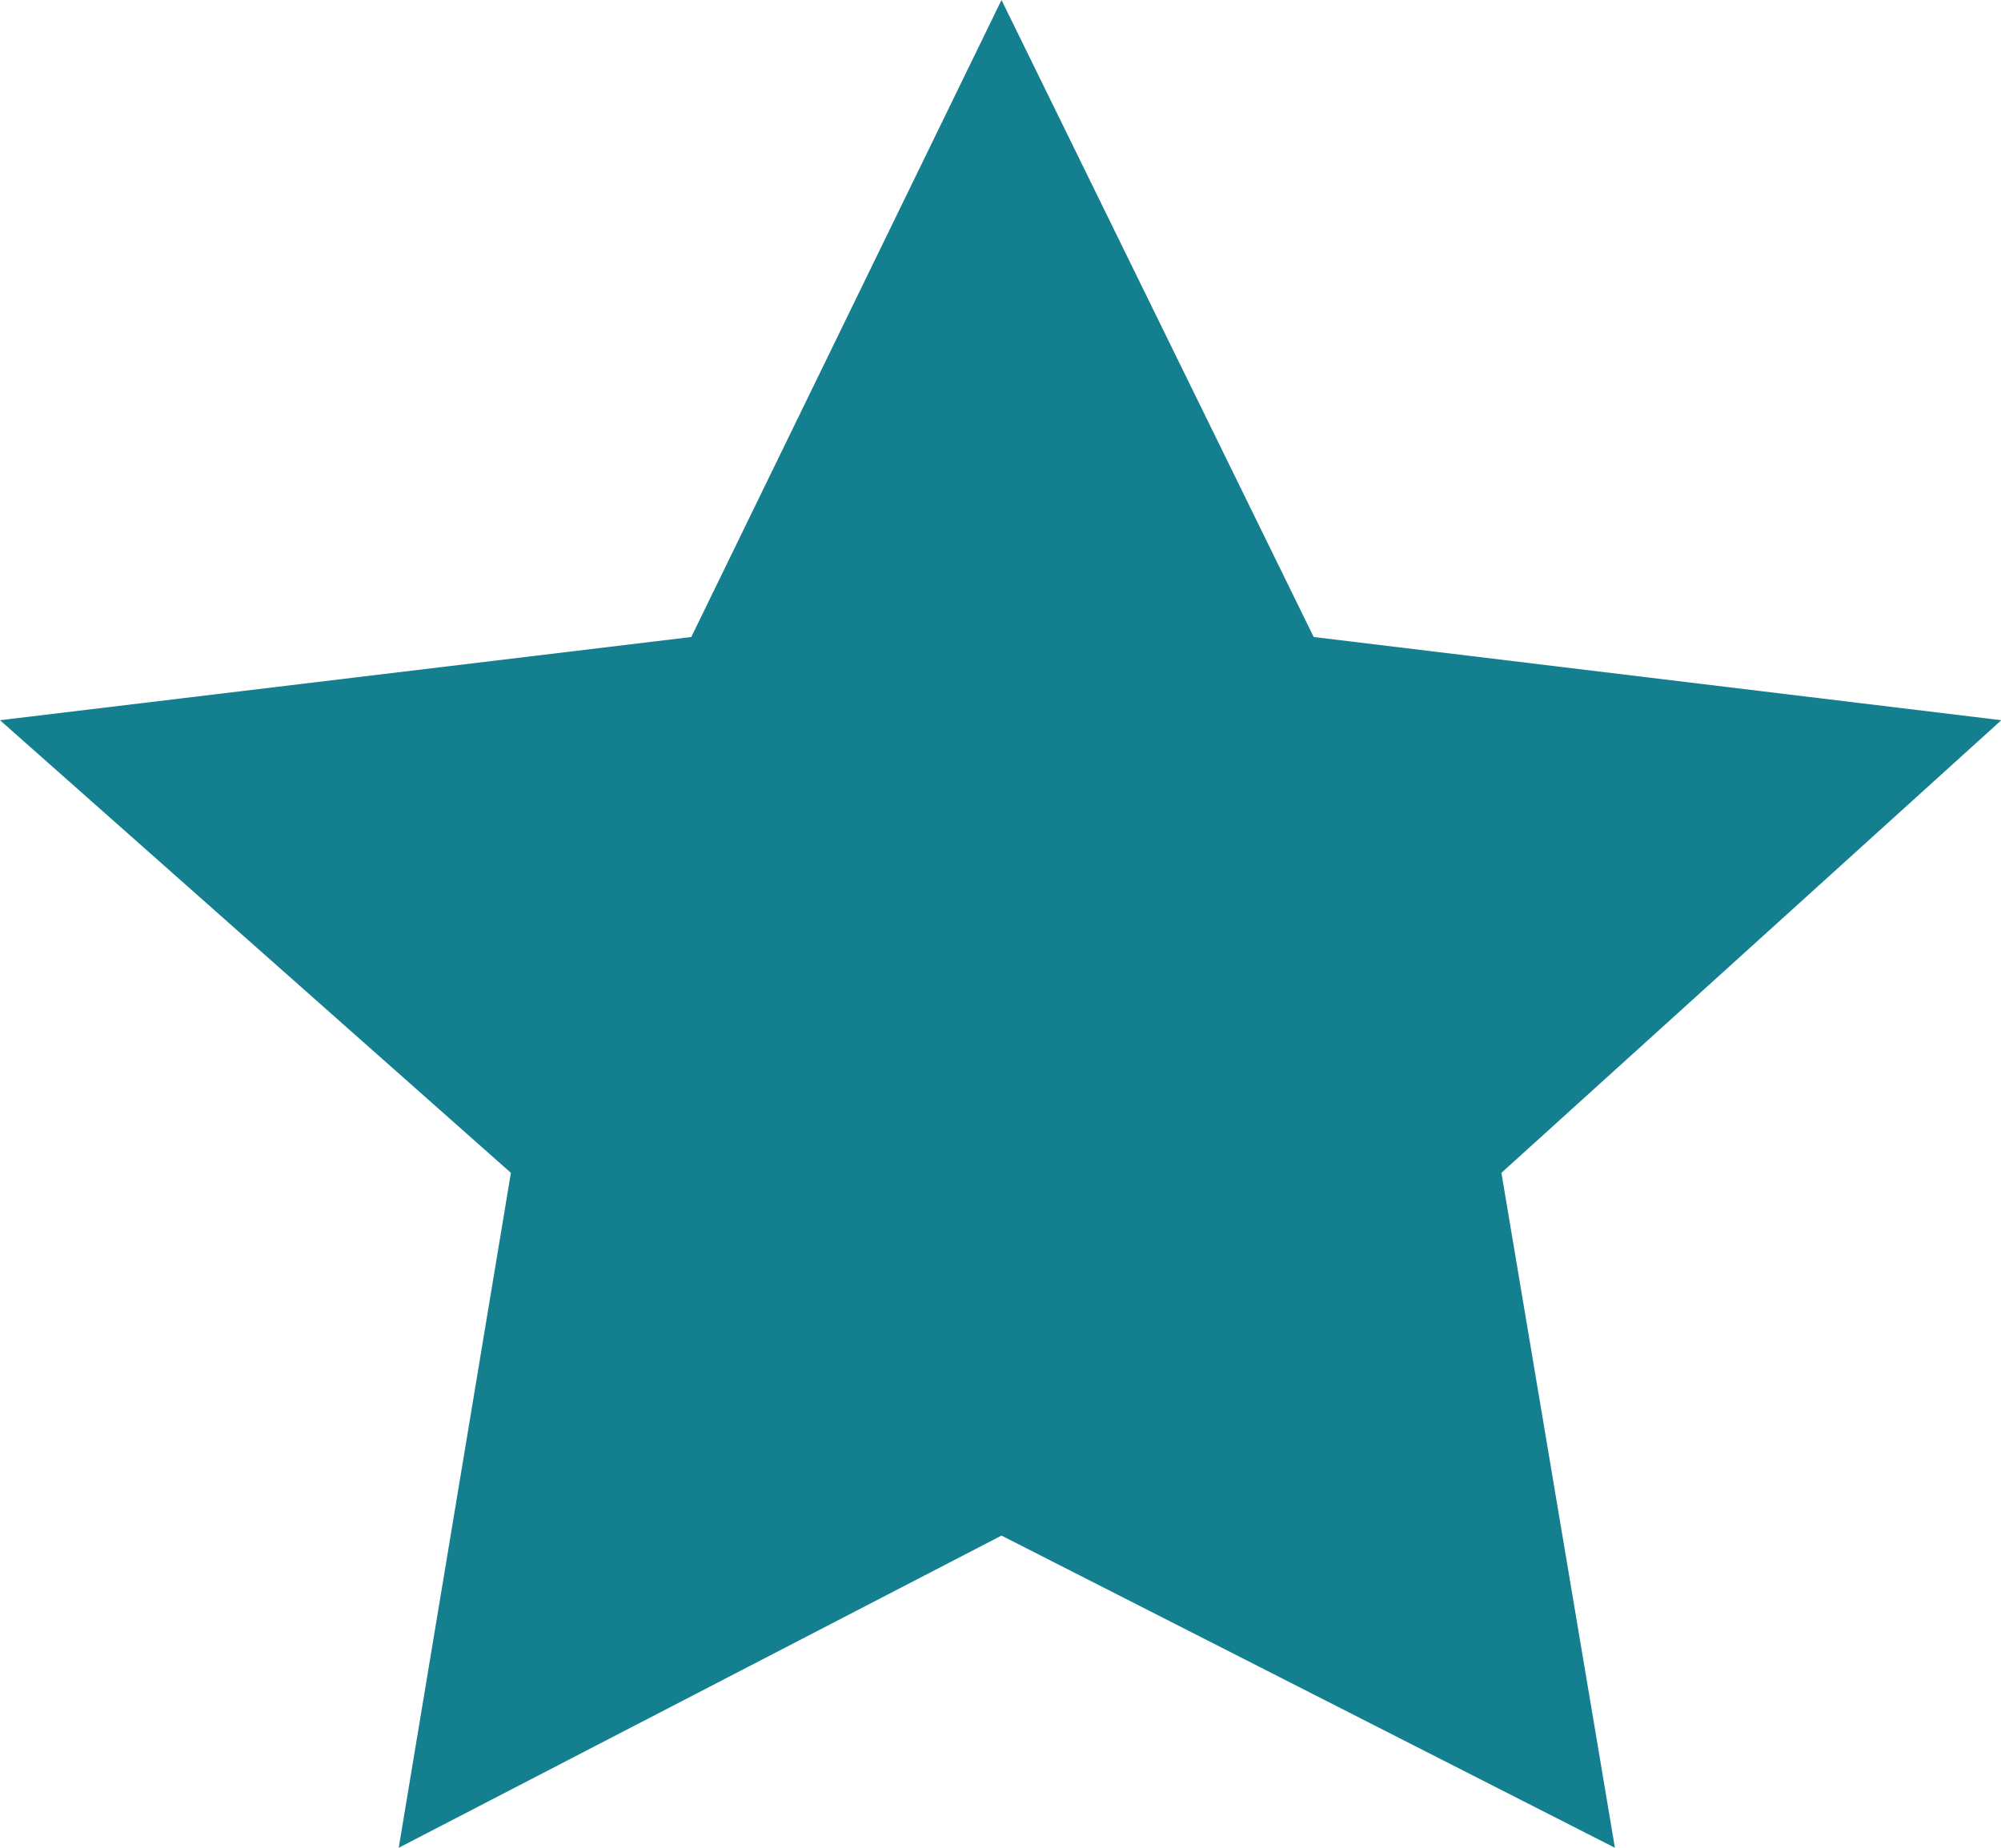
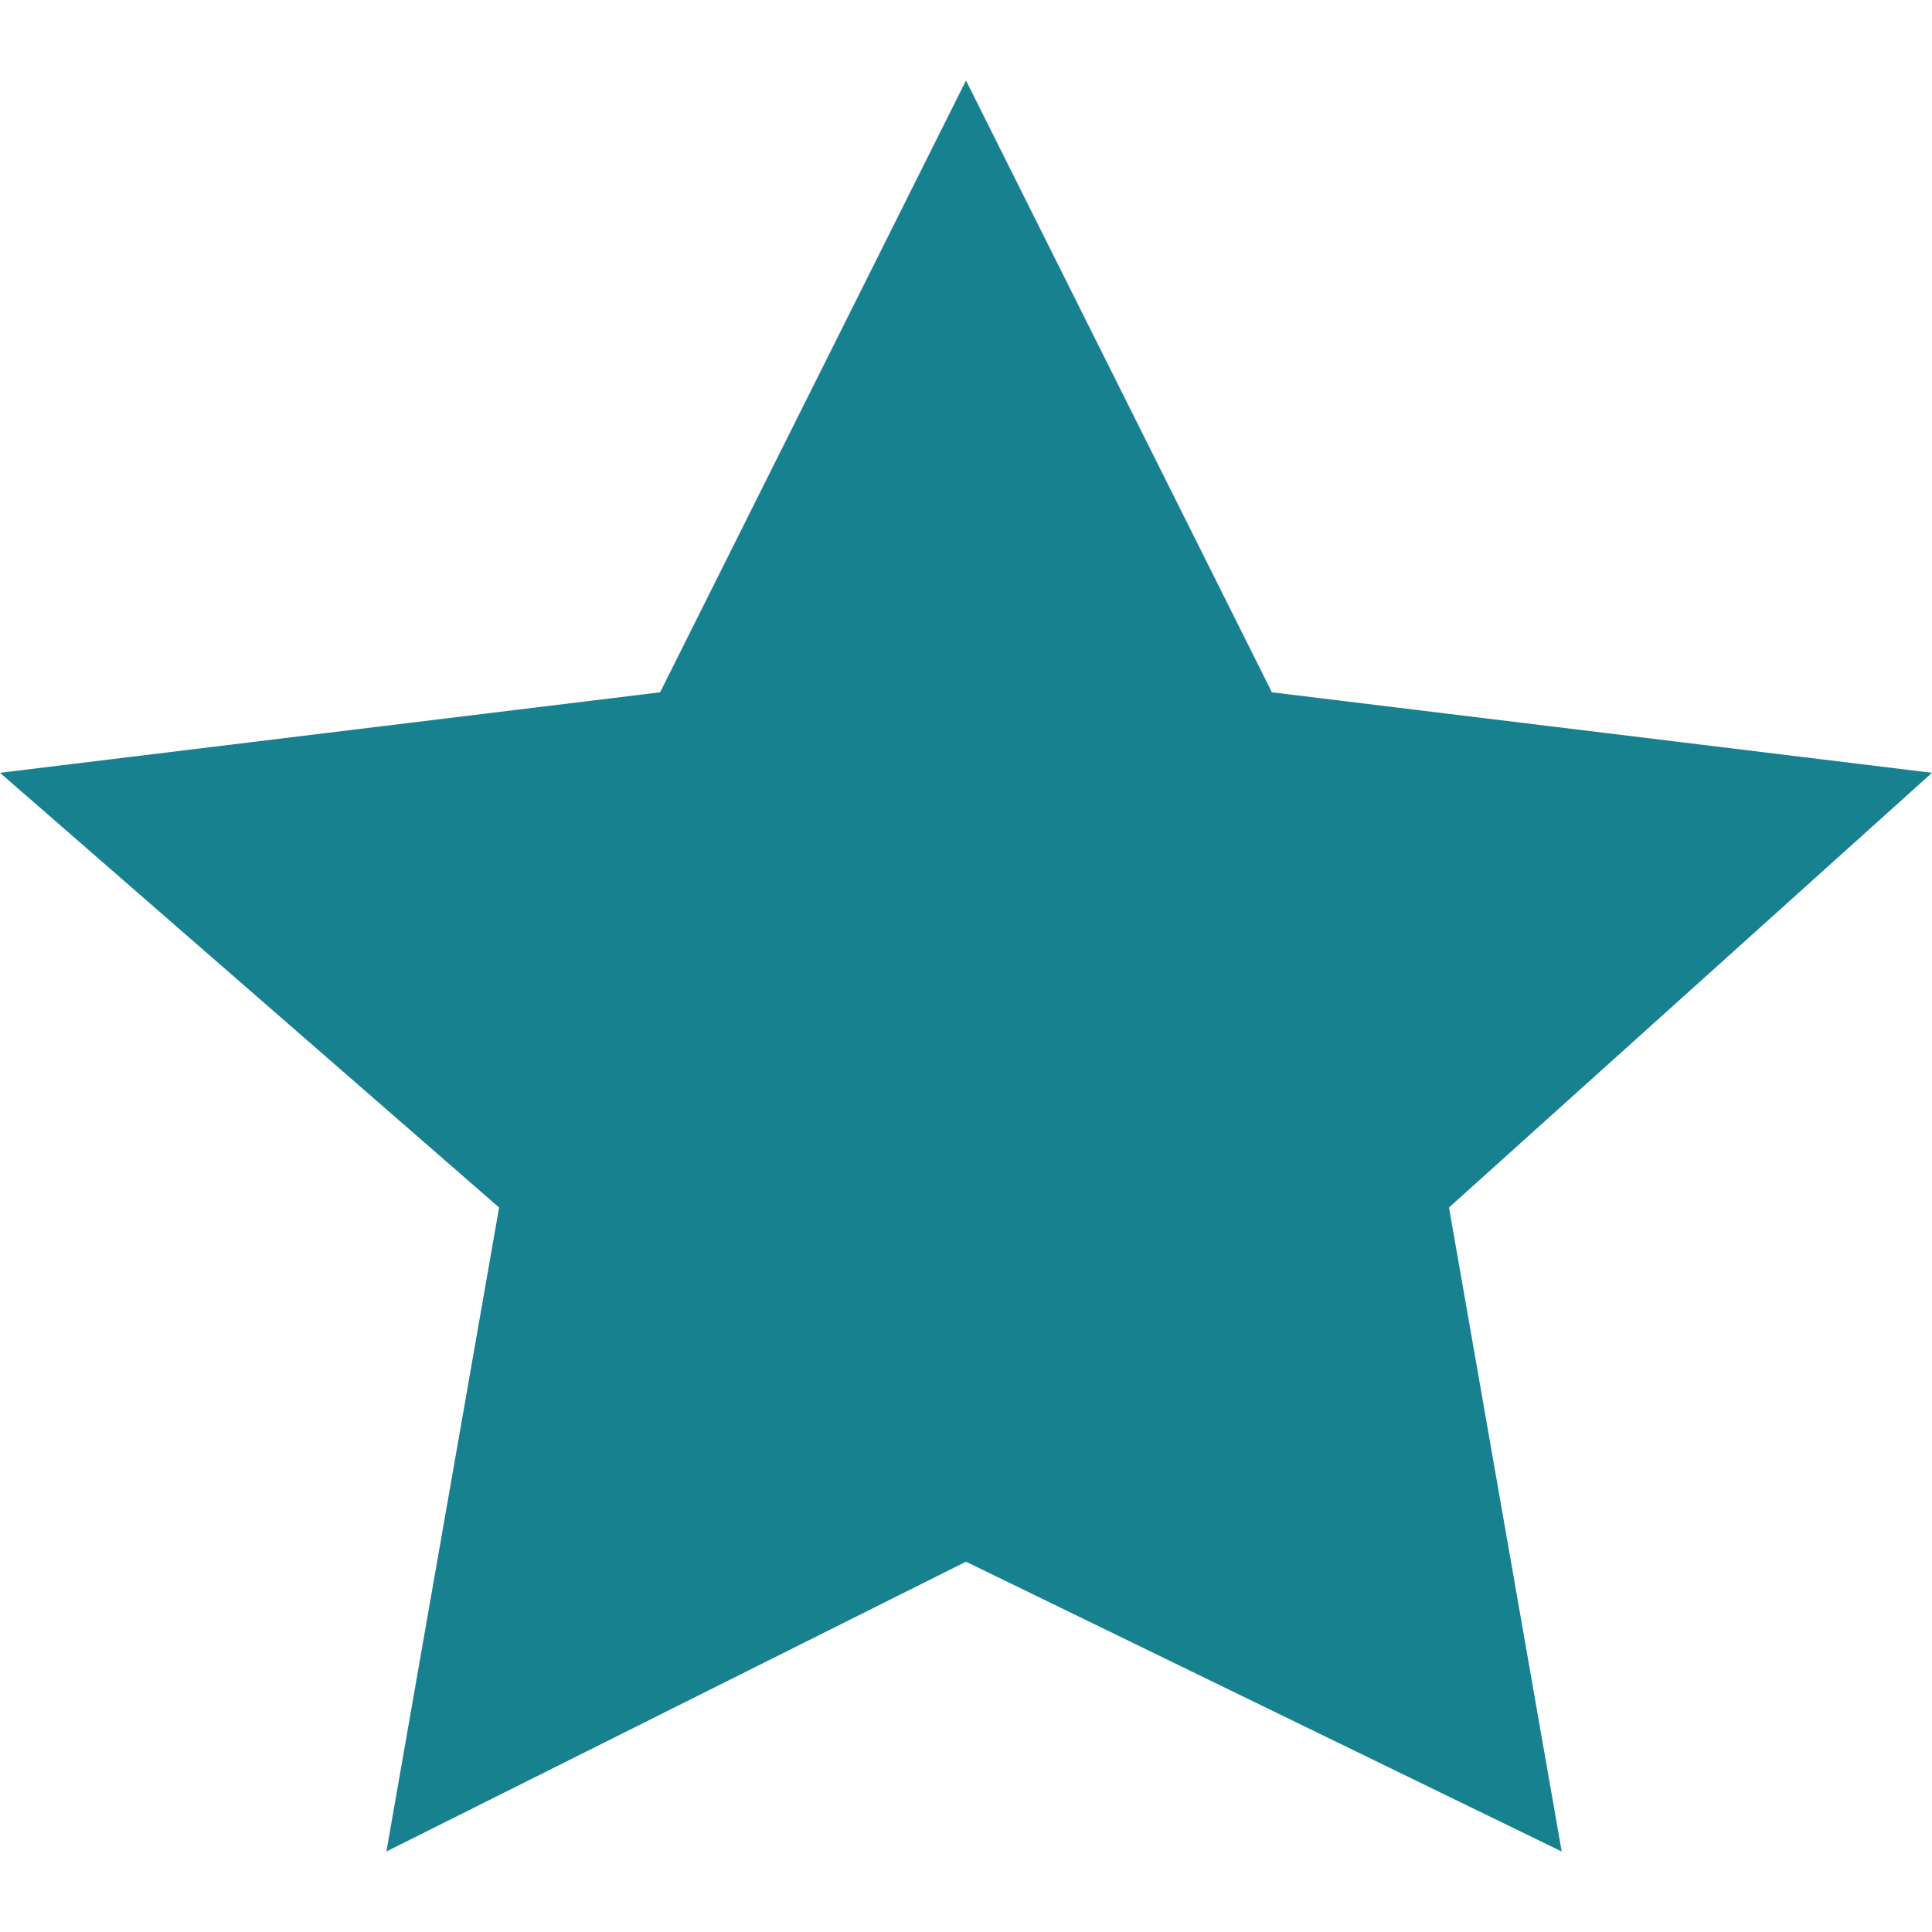
- <svg xmlns="http://www.w3.org/2000/svg" version="1.1" id="Layer_1" x="0px" y="0px" viewBox="-0.8 22.2 601.2 555.1" enable-background="new -0.8 22.2 601.2 555.1" xml:space="preserve">
-   <polygon fill="#14808F" points="300.1,22.2 393.9,213.6 600.5,238.6 450.3,374.6 484.4,577.4 300.1,483.6 119,577.4 152.7,374.6   -0.8,238.6 206.9,213.6 " />
+ <svg xmlns="http://www.w3.org/2000/svg" version="1.1" id="Layer_1" x="0px" y="0px" width="12px" height="12px" viewBox="0 0 12 12" enable-background="new 0 0 12 12" xml:space="preserve">
+   <polygon fill="#188190" points="6,0.5 7.9,4.3 12,4.8 9,7.5 9.7,11.5 6,9.7 2.4,11.5 3.1,7.5 0,4.8 4.1,4.3 " />
</svg>
